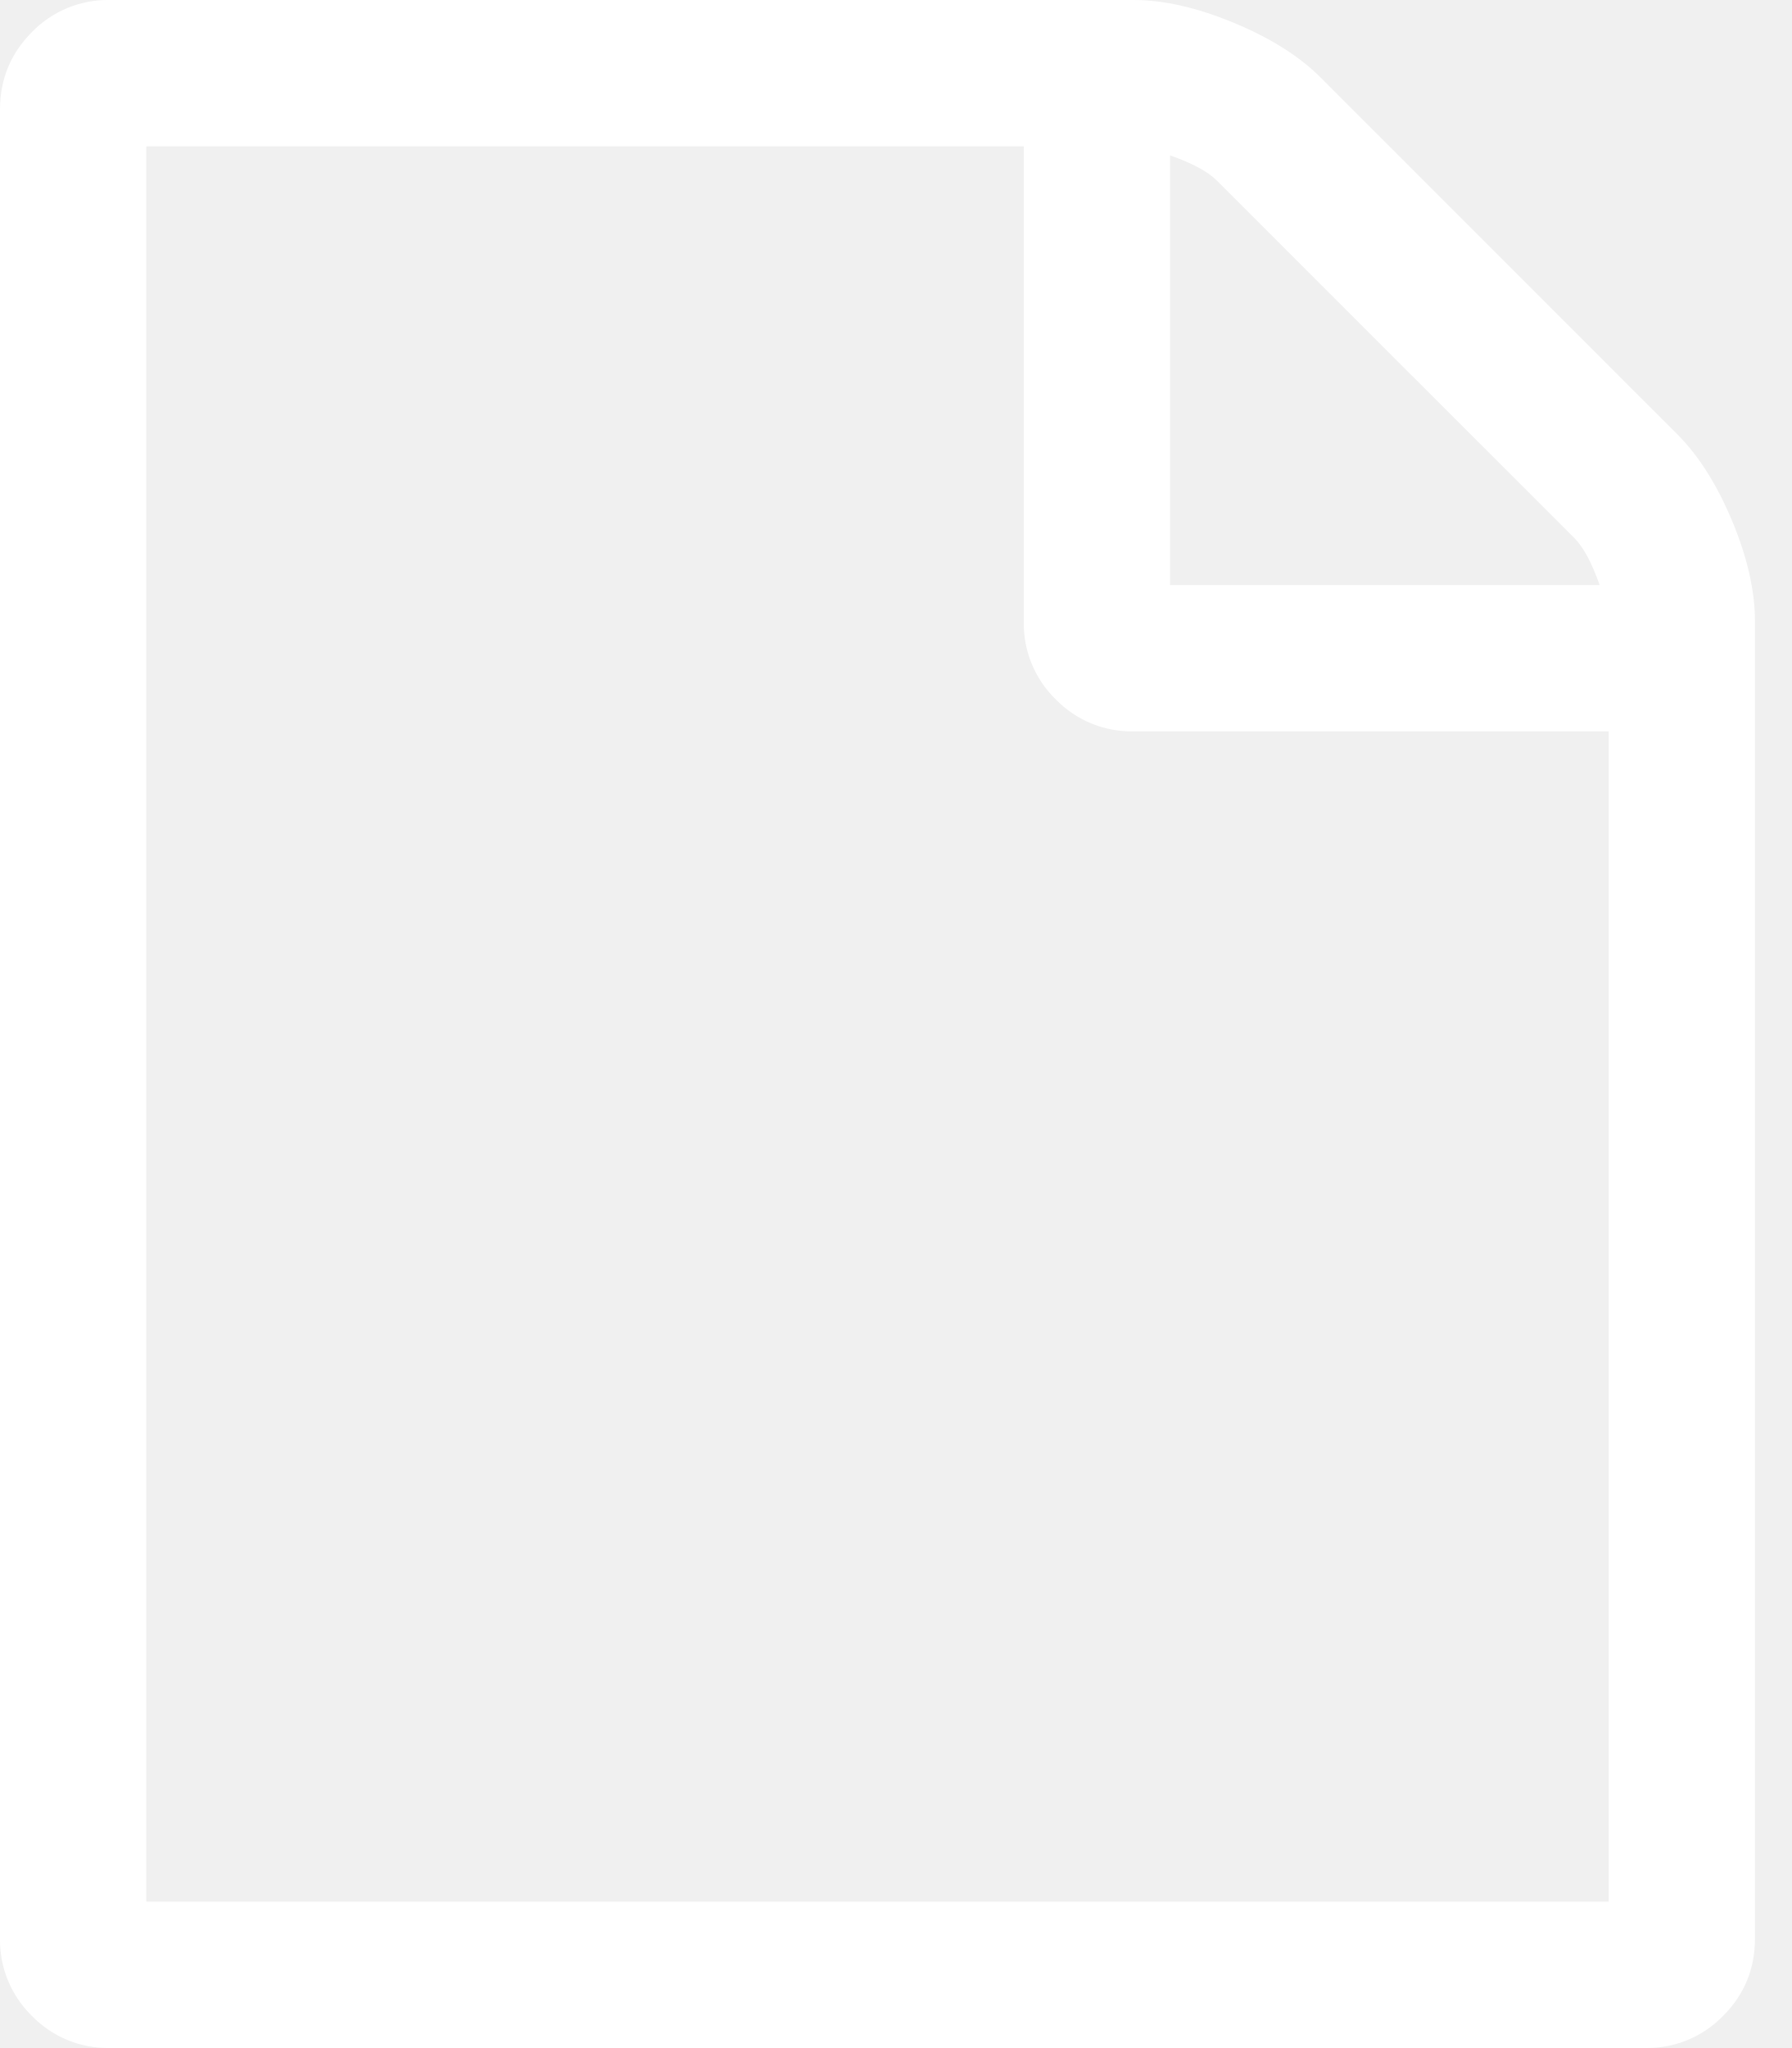
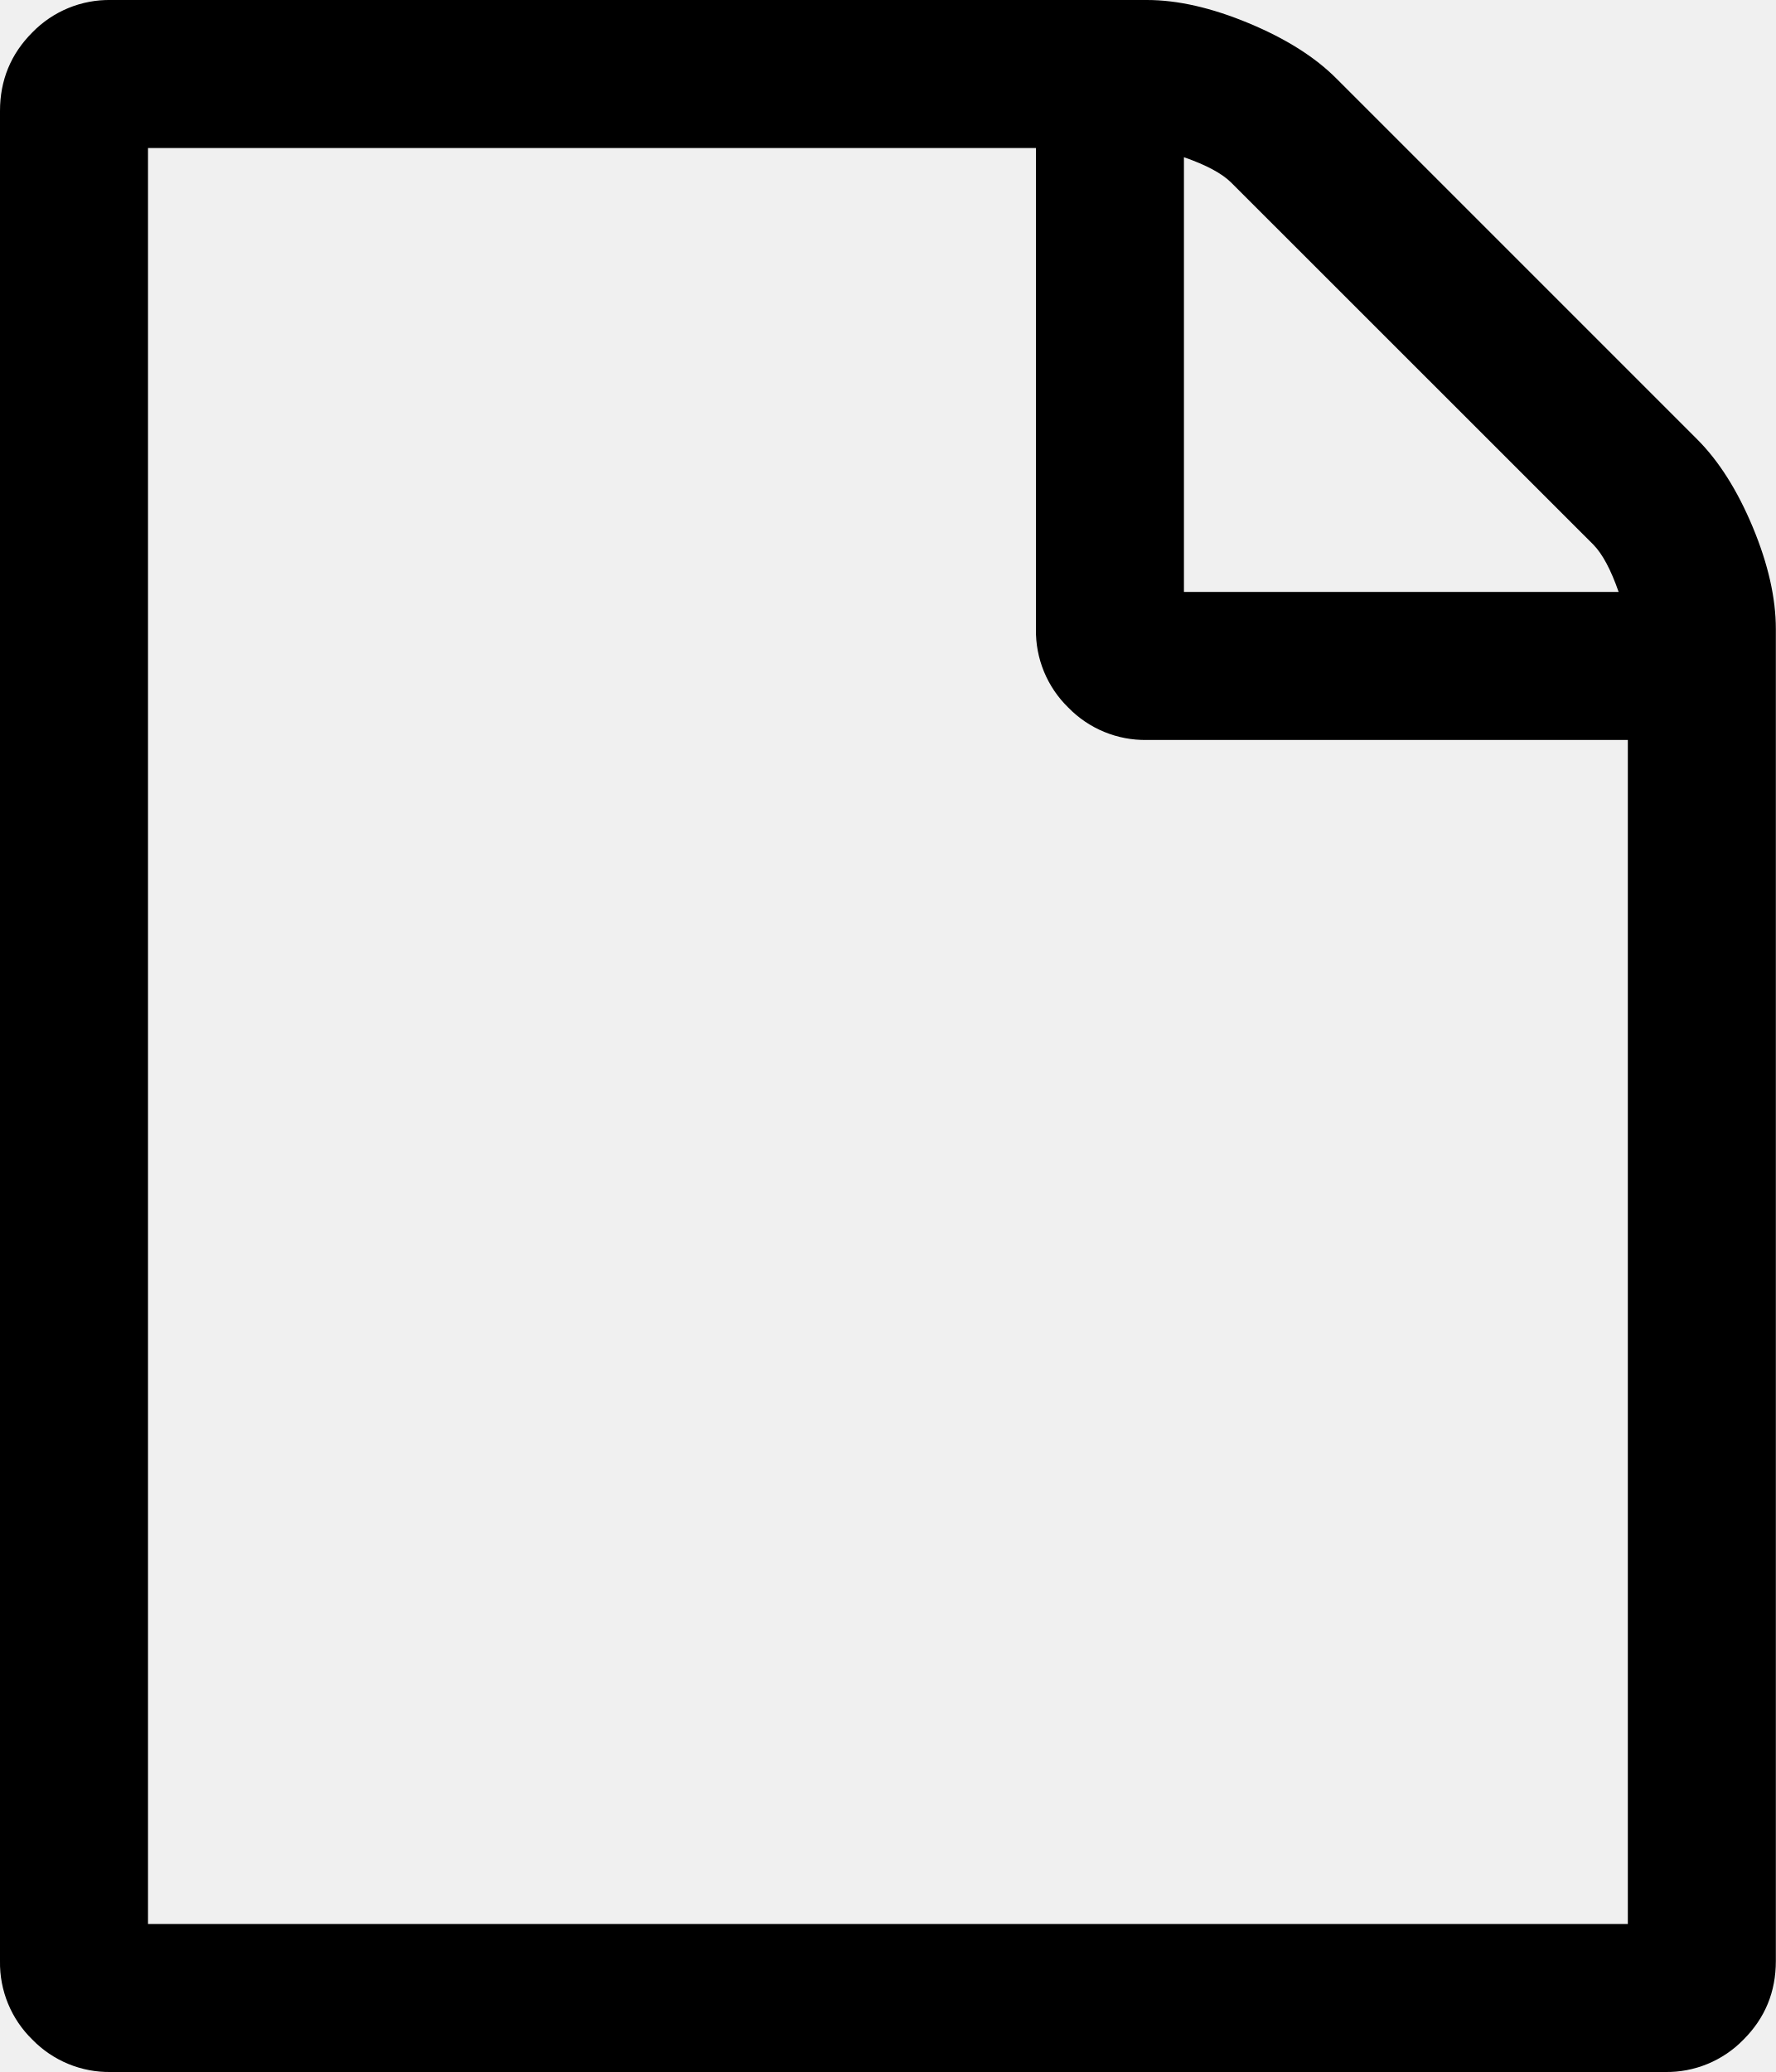
- <svg xmlns="http://www.w3.org/2000/svg" width="14" height="16">
-   <path d="M13.107 3.393c.167.167.31.393.429.678.119.286.178.548.178.786v10.286c0 .238-.083.44-.25.607a.827.827 0 0 1-.607.25h-12a.827.827 0 0 1-.607-.25.827.827 0 0 1-.25-.607V.857C0 .62.083.417.25.25A.827.827 0 0 1 .857 0h8c.238 0 .5.06.786.179.286.119.512.261.678.428l2.786 2.786ZM9.143 1.214v3.357H12.5c-.06-.172-.125-.294-.196-.366L9.509 1.411c-.072-.072-.194-.137-.366-.197Zm3.428 13.643V5.714H8.857a.827.827 0 0 1-.607-.25.827.827 0 0 1-.25-.607V1.143H1.143v13.714H12.57Z" fill="#FFF" />
+ <svg xmlns="http://www.w3.org/2000/svg">
+   <path d="M13.107 3.393c.167.167.31.393.429.678.119.286.178.548.178.786v10.286c0 .238-.083.44-.25.607a.827.827 0 0 1-.607.25h-12a.827.827 0 0 1-.607-.25.827.827 0 0 1-.25-.607V.857C0 .62.083.417.25.25A.827.827 0 0 1 .857 0h8c.238 0 .5.06.786.179.286.119.512.261.678.428l2.786 2.786ZM9.143 1.214v3.357H12.5c-.06-.172-.125-.294-.196-.366L9.509 1.411c-.072-.072-.194-.137-.366-.197Zm3.428 13.643V5.714H8.857a.827.827 0 0 1-.607-.25.827.827 0 0 1-.25-.607V1.143H1.143v13.714H12.57Z" />
</svg>
